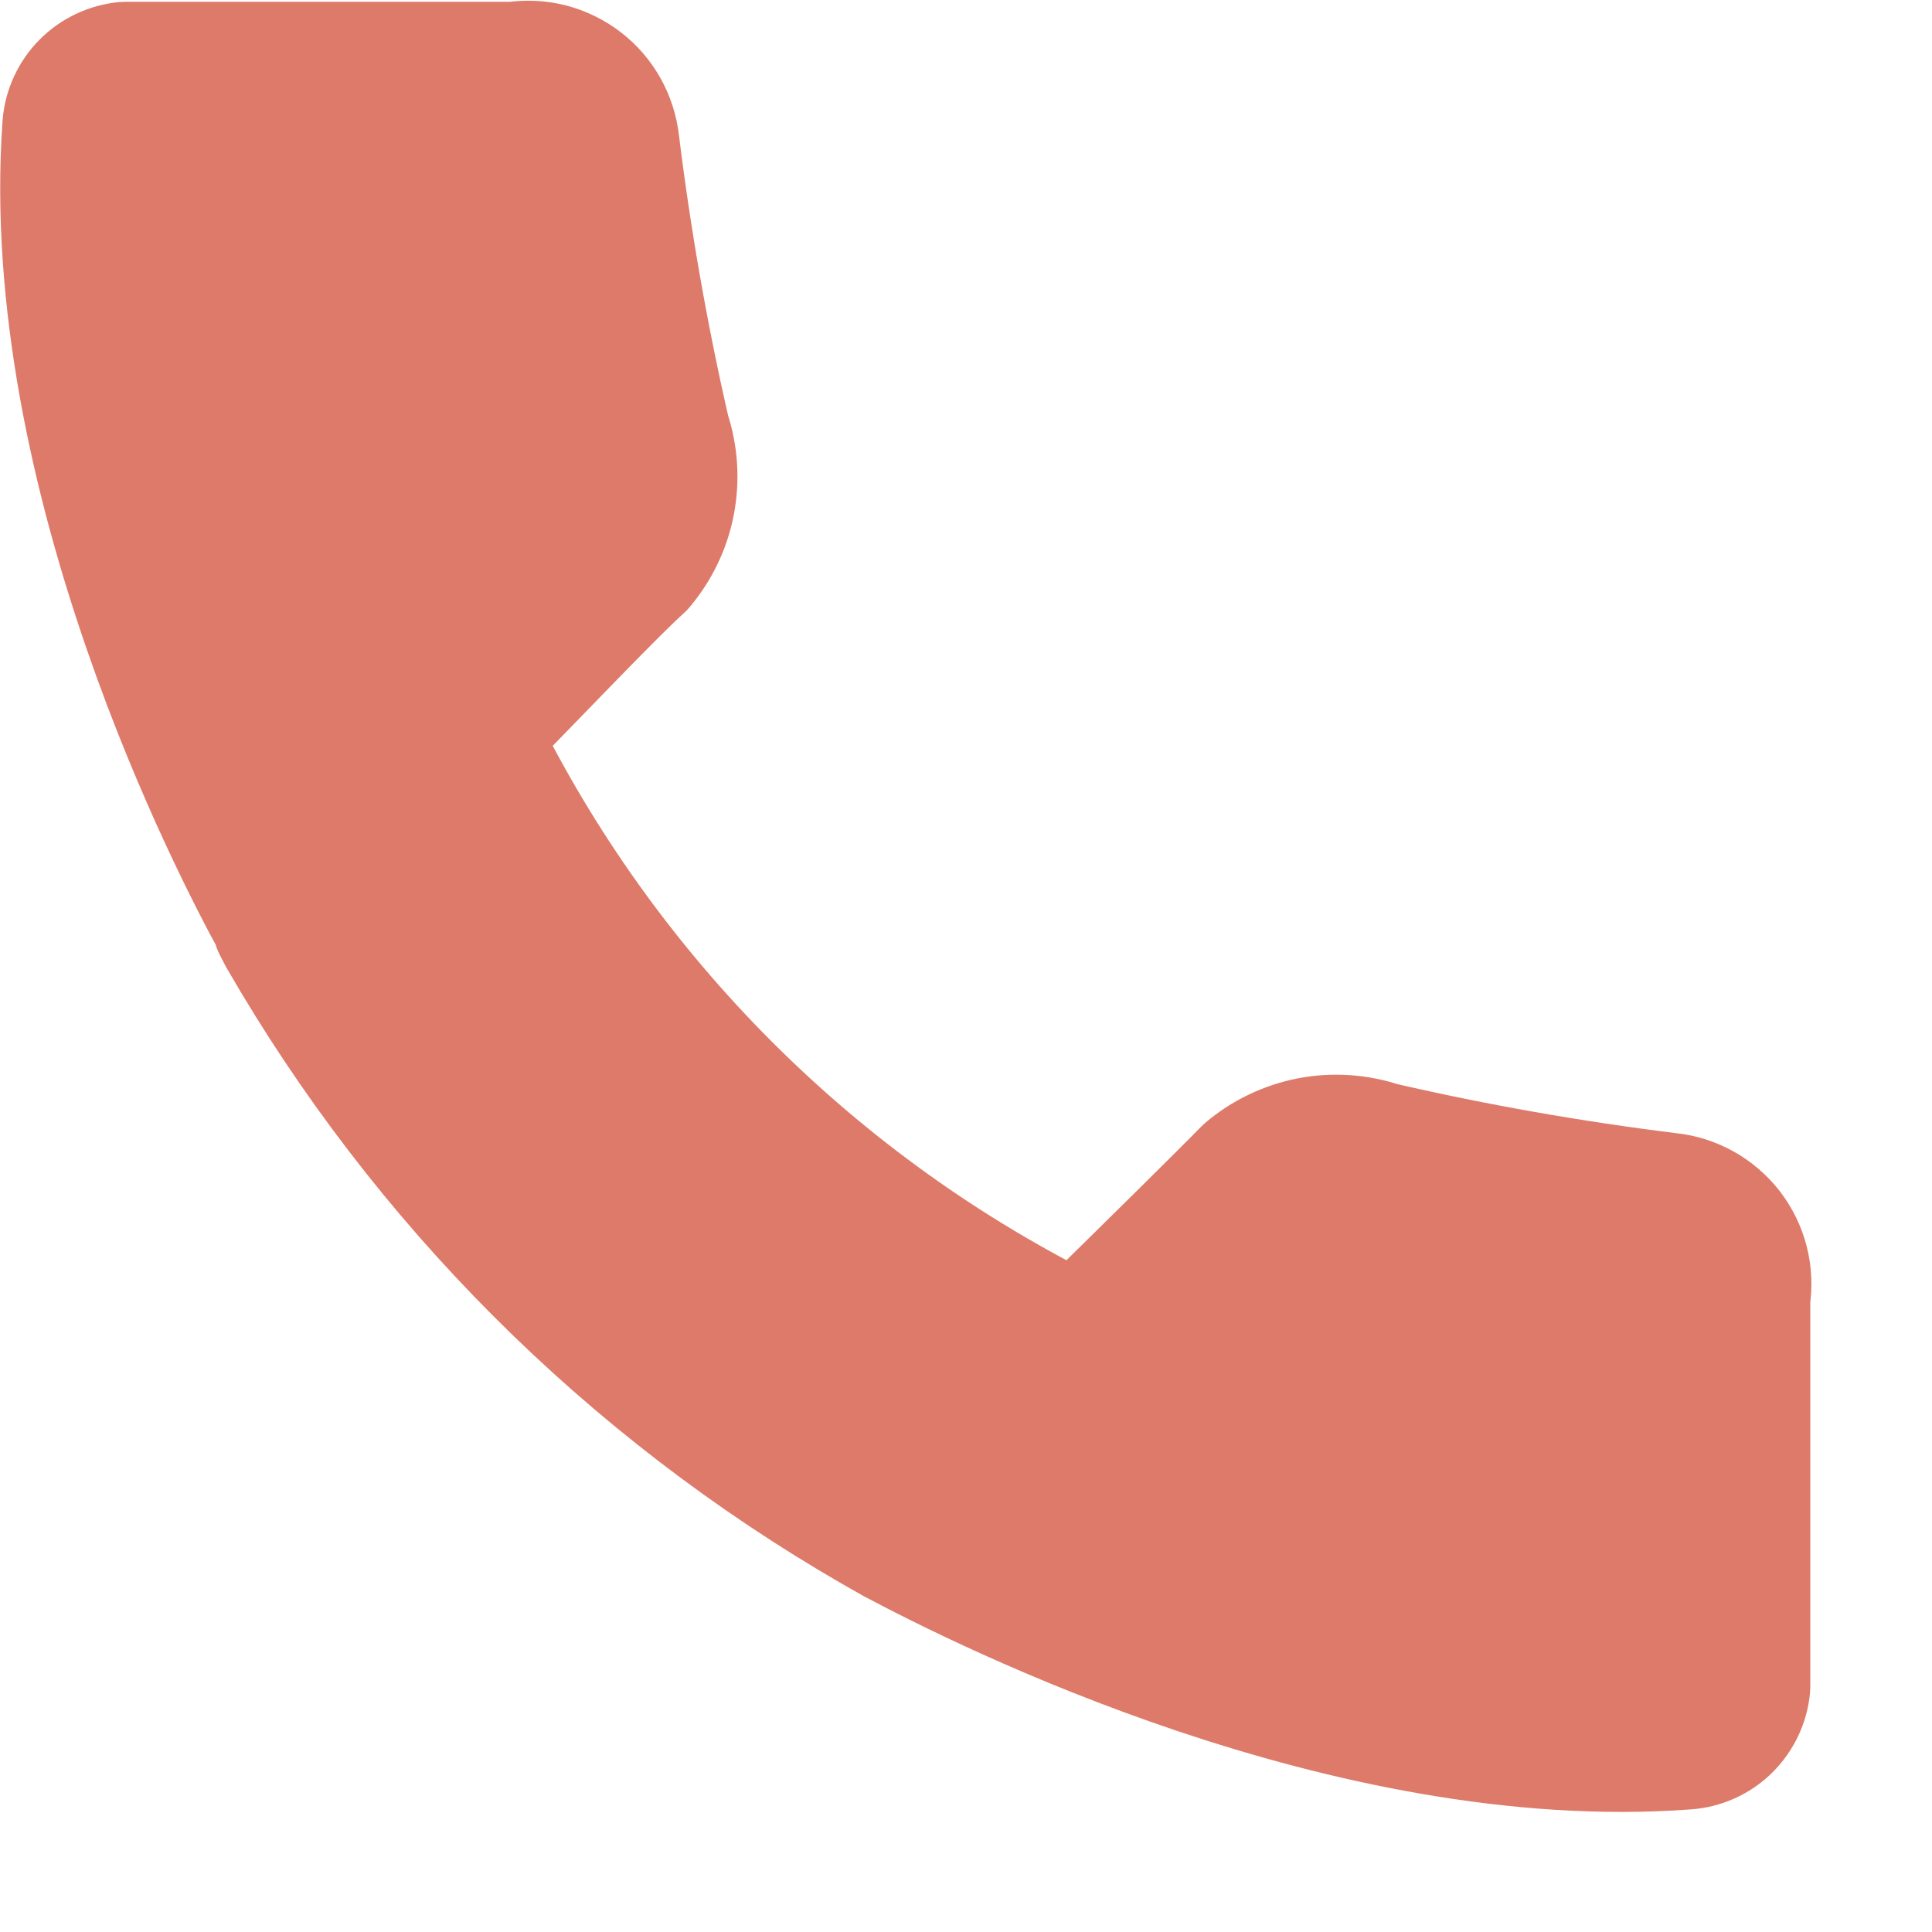
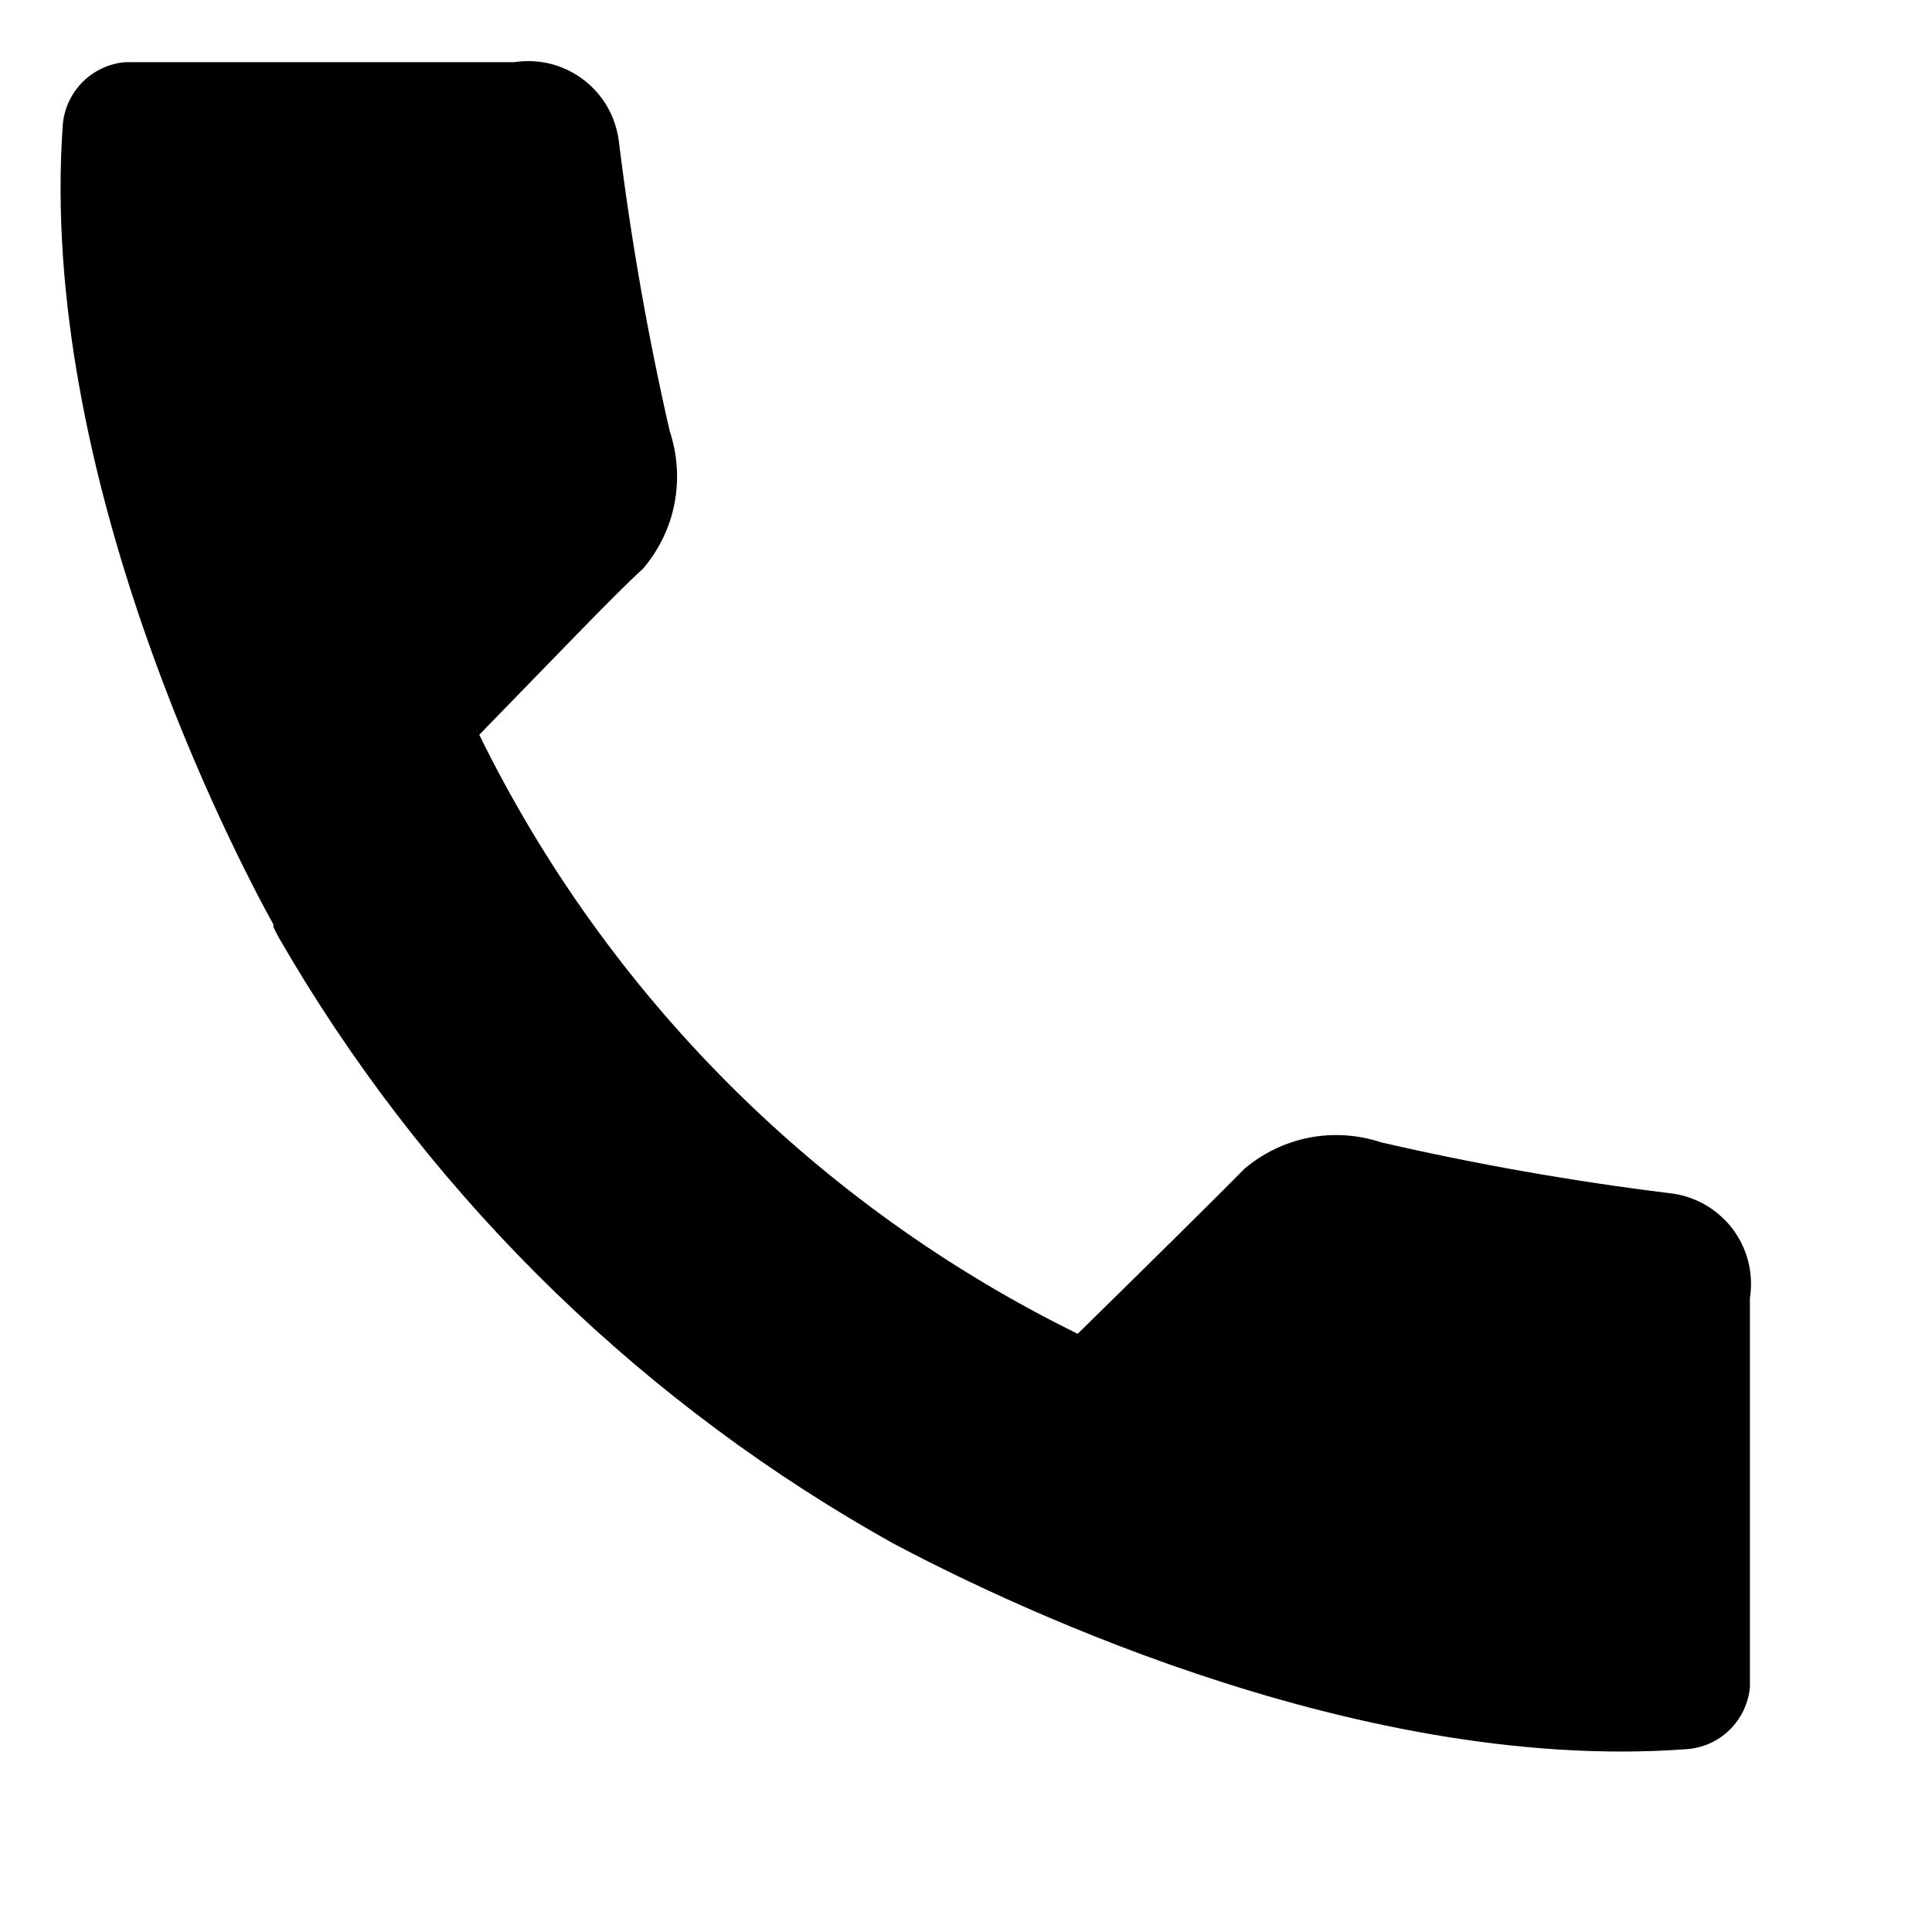
- <svg xmlns="http://www.w3.org/2000/svg" width="16" height="16" viewBox="0 0 16 16" fill="none">
-   <path d="M13.823 9.881C13.022 9.782 12.226 9.642 11.44 9.461C11.248 9.397 11.043 9.383 10.844 9.421C10.645 9.46 10.459 9.549 10.305 9.68C10.105 9.885 9.526 10.456 8.925 11.046C6.77 9.987 5.027 8.242 3.969 6.085C4.556 5.484 5.104 4.908 5.327 4.708C5.458 4.553 5.548 4.368 5.586 4.169C5.624 3.97 5.611 3.765 5.547 3.573C5.366 2.784 5.226 1.987 5.127 1.185C5.116 1.083 5.085 0.984 5.035 0.894C4.985 0.804 4.917 0.725 4.836 0.663C4.754 0.6 4.661 0.555 4.562 0.529C4.462 0.504 4.358 0.499 4.257 0.515H1.034C0.901 0.527 0.777 0.586 0.683 0.68C0.589 0.775 0.531 0.9 0.52 1.033C0.312 3.943 1.934 7.058 2.264 7.656V7.678L2.309 7.765C3.487 9.809 5.183 11.506 7.226 12.685L7.393 12.78C8.149 13.181 11.156 14.694 13.966 14.486C14.101 14.477 14.228 14.42 14.324 14.326C14.42 14.231 14.48 14.106 14.492 13.972V10.751C14.508 10.65 14.503 10.546 14.478 10.446C14.453 10.347 14.407 10.254 14.345 10.172C14.282 10.091 14.203 10.023 14.114 9.973C14.024 9.923 13.925 9.891 13.823 9.881Z" fill="#DE7A69" stroke="#DE7A69" stroke-linecap="round" stroke-linejoin="round" />
+ <svg xmlns="http://www.w3.org/2000/svg" width="16" height="16" viewBox="0 0 16 16">
+   <path d="M13.823 9.881C13.022 9.782 12.226 9.642 11.44 9.461C11.248 9.397 11.043 9.383 10.844 9.421C10.645 9.46 10.459 9.549 10.305 9.68C10.105 9.885 9.526 10.456 8.925 11.046C6.77 9.987 5.027 8.242 3.969 6.085C4.556 5.484 5.104 4.908 5.327 4.708C5.458 4.553 5.548 4.368 5.586 4.169C5.624 3.97 5.611 3.765 5.547 3.573C5.366 2.784 5.226 1.987 5.127 1.185C5.116 1.083 5.085 0.984 5.035 0.894C4.985 0.804 4.917 0.725 4.836 0.663C4.754 0.6 4.661 0.555 4.562 0.529C4.462 0.504 4.358 0.499 4.257 0.515H1.034C0.901 0.527 0.777 0.586 0.683 0.68C0.589 0.775 0.531 0.9 0.52 1.033C0.312 3.943 1.934 7.058 2.264 7.656V7.678L2.309 7.765C3.487 9.809 5.183 11.506 7.226 12.685L7.393 12.78C8.149 13.181 11.156 14.694 13.966 14.486C14.101 14.477 14.228 14.42 14.324 14.326C14.42 14.231 14.48 14.106 14.492 13.972V10.751C14.508 10.65 14.503 10.546 14.478 10.446C14.453 10.347 14.407 10.254 14.345 10.172C14.282 10.091 14.203 10.023 14.114 9.973C14.024 9.923 13.925 9.891 13.823 9.881Z" stroke-linecap="round" stroke-linejoin="round" />
</svg>
